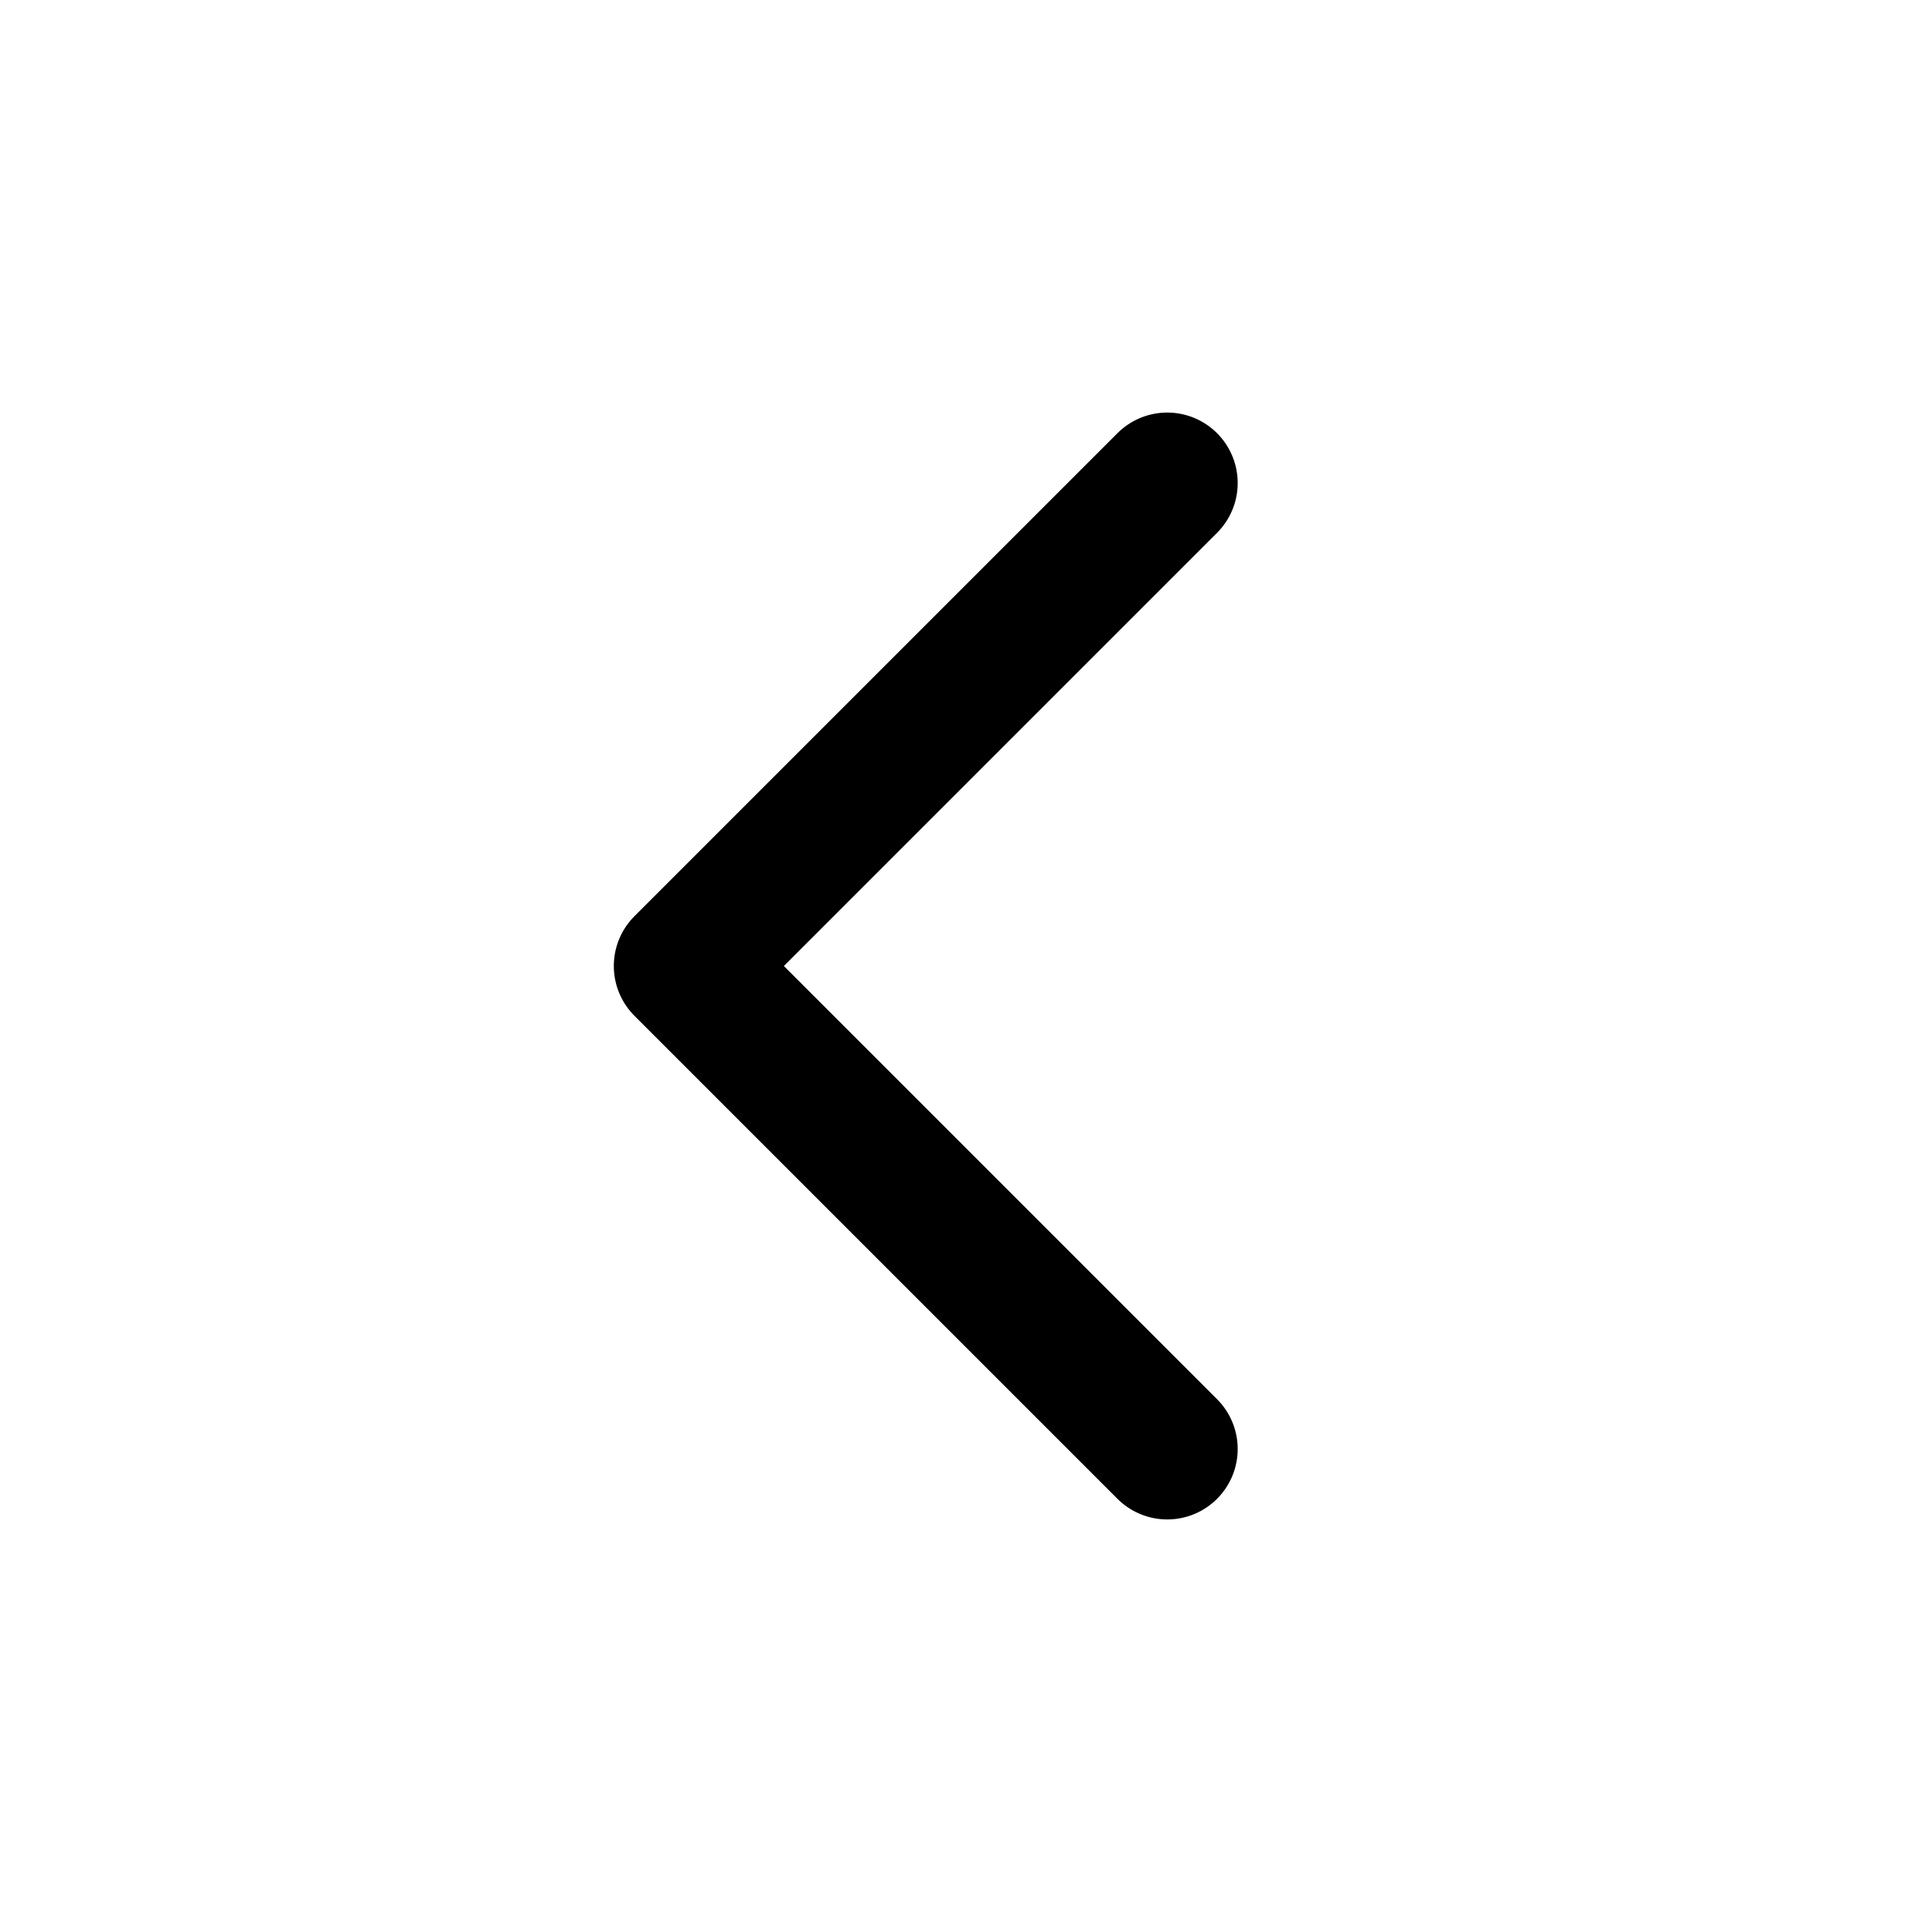
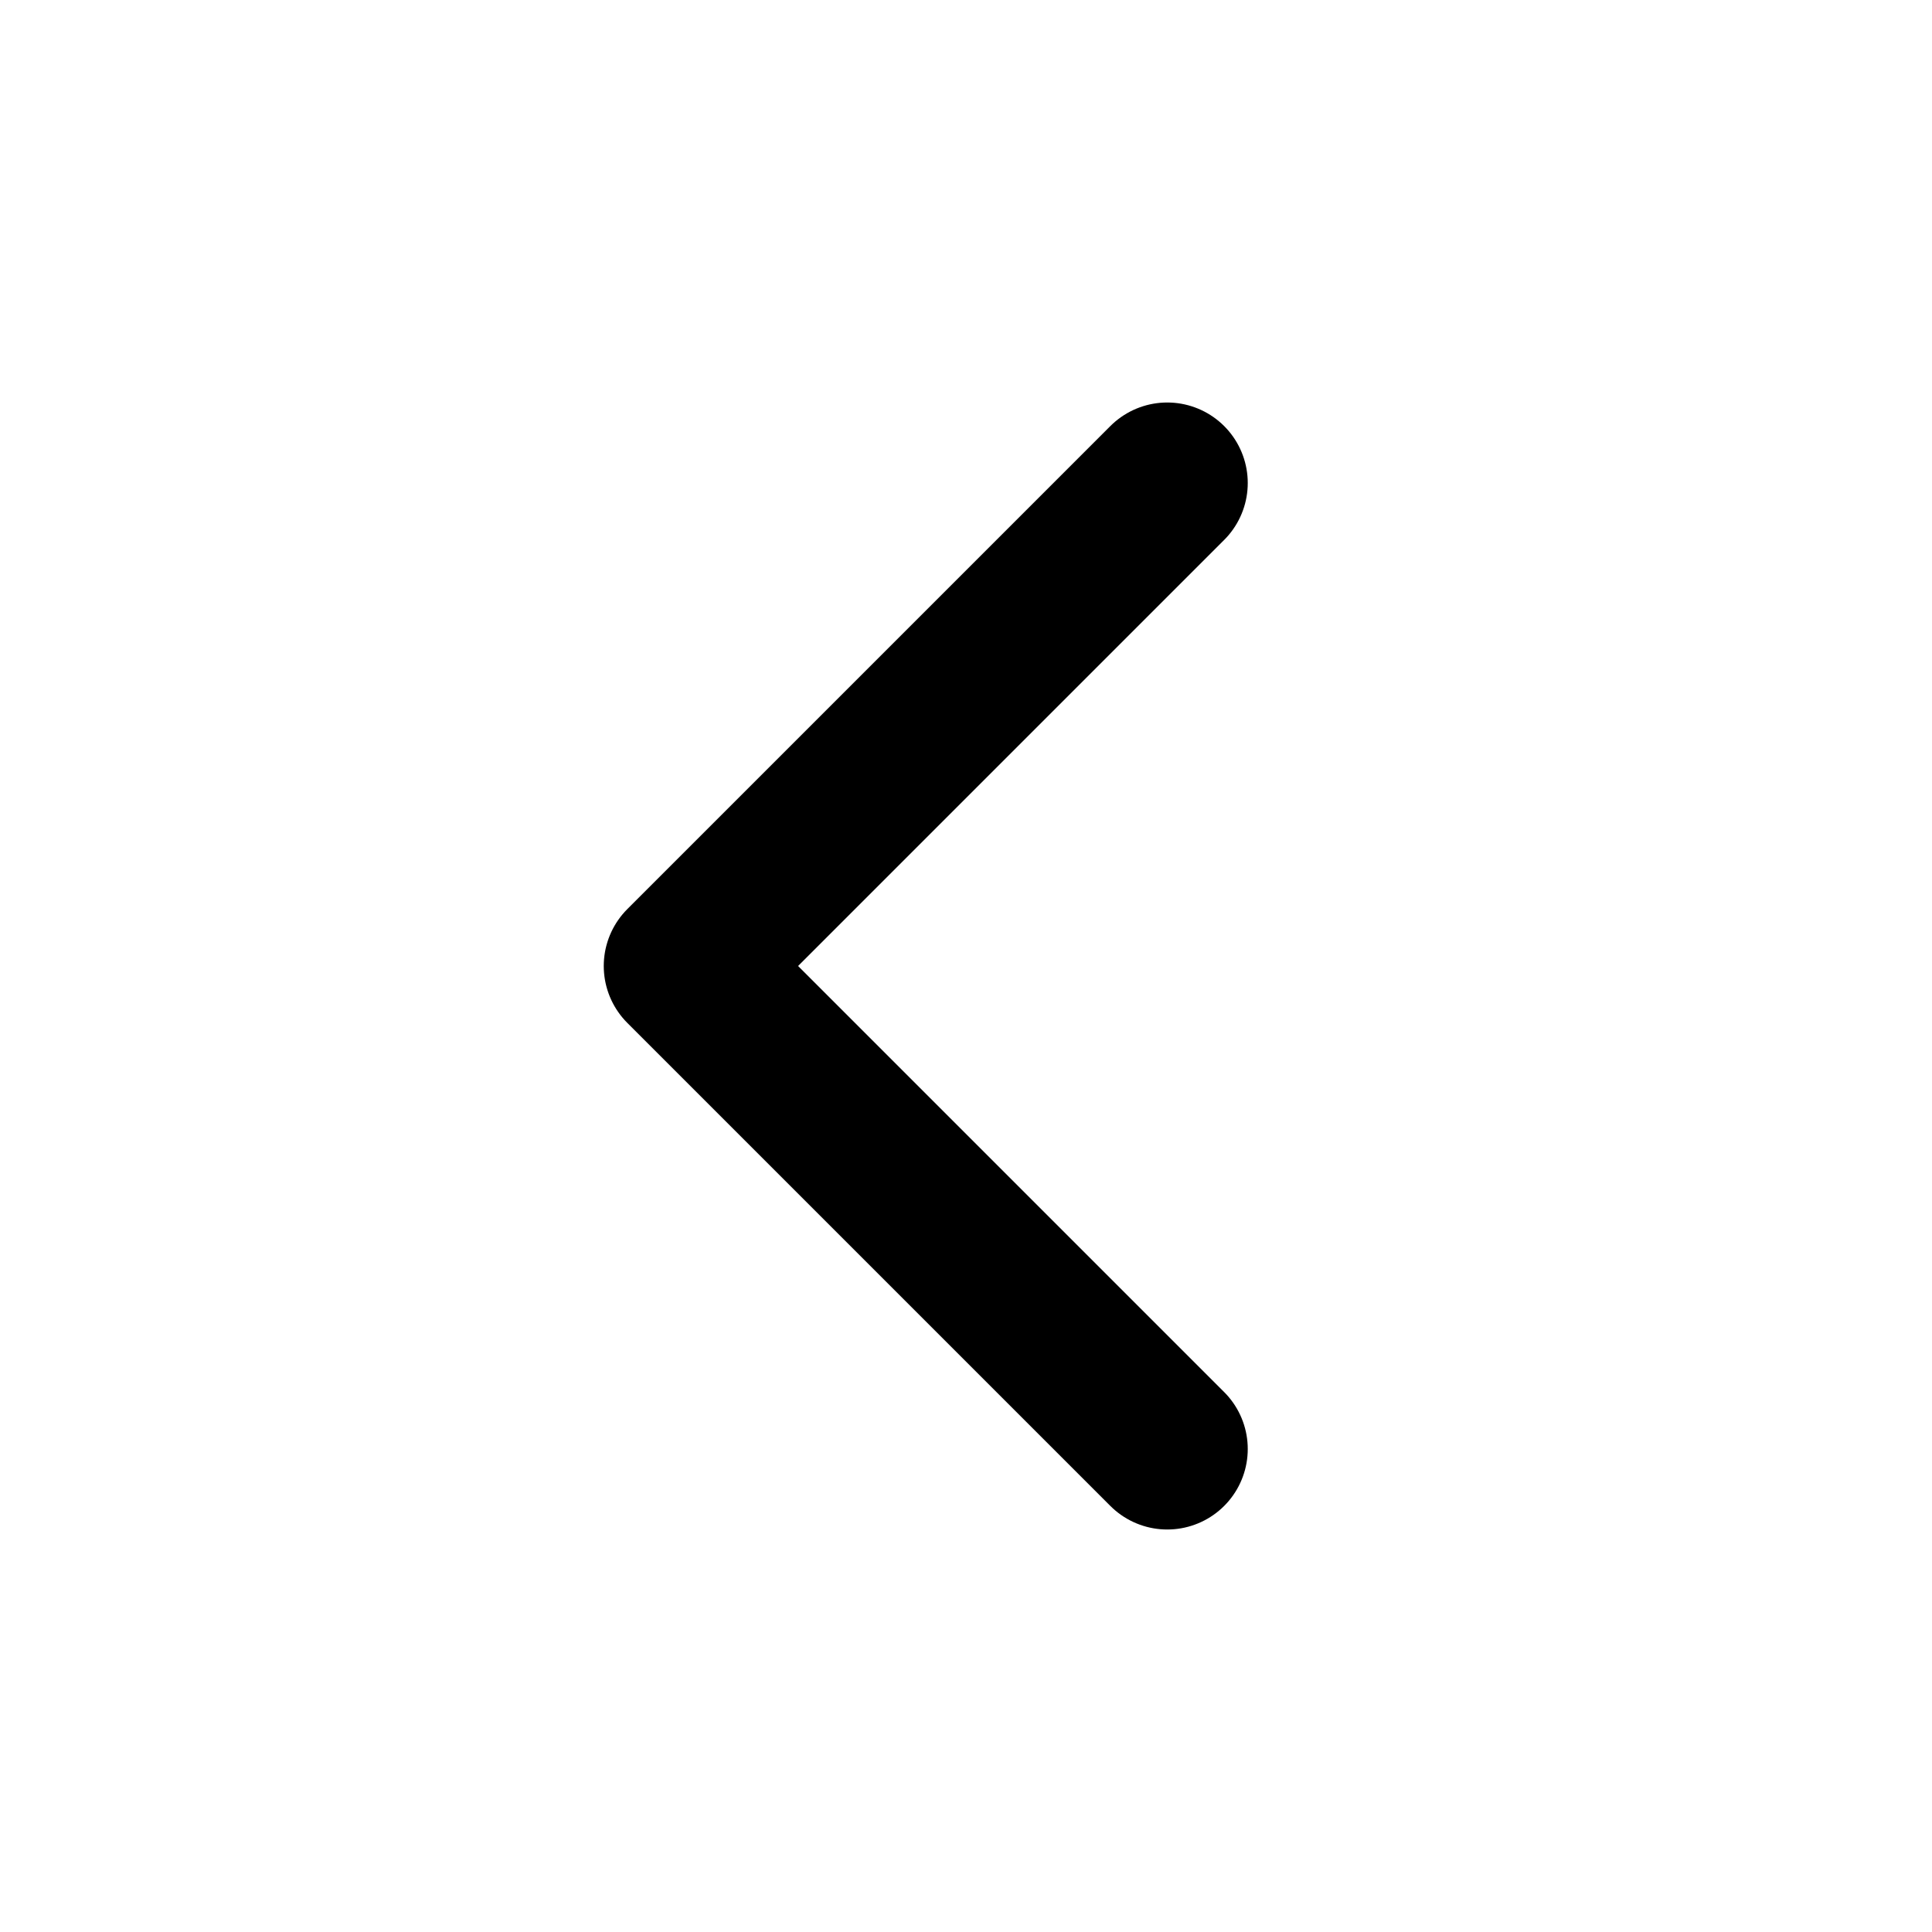
- <svg xmlns="http://www.w3.org/2000/svg" width="16" height="16" viewBox="0 0 24 24" fill="none" stroke="currentColor" stroke-width="1.75" stroke-linecap="round" stroke-linejoin="round">
+ <svg xmlns="http://www.w3.org/2000/svg" width="16" height="16" viewBox="0 0 24 24" fill="none" stroke="currentColor" stroke-width="2" stroke-linecap="round" stroke-linejoin="round">
  <path d="m14.5 6-6 6 6 6" />
</svg>
